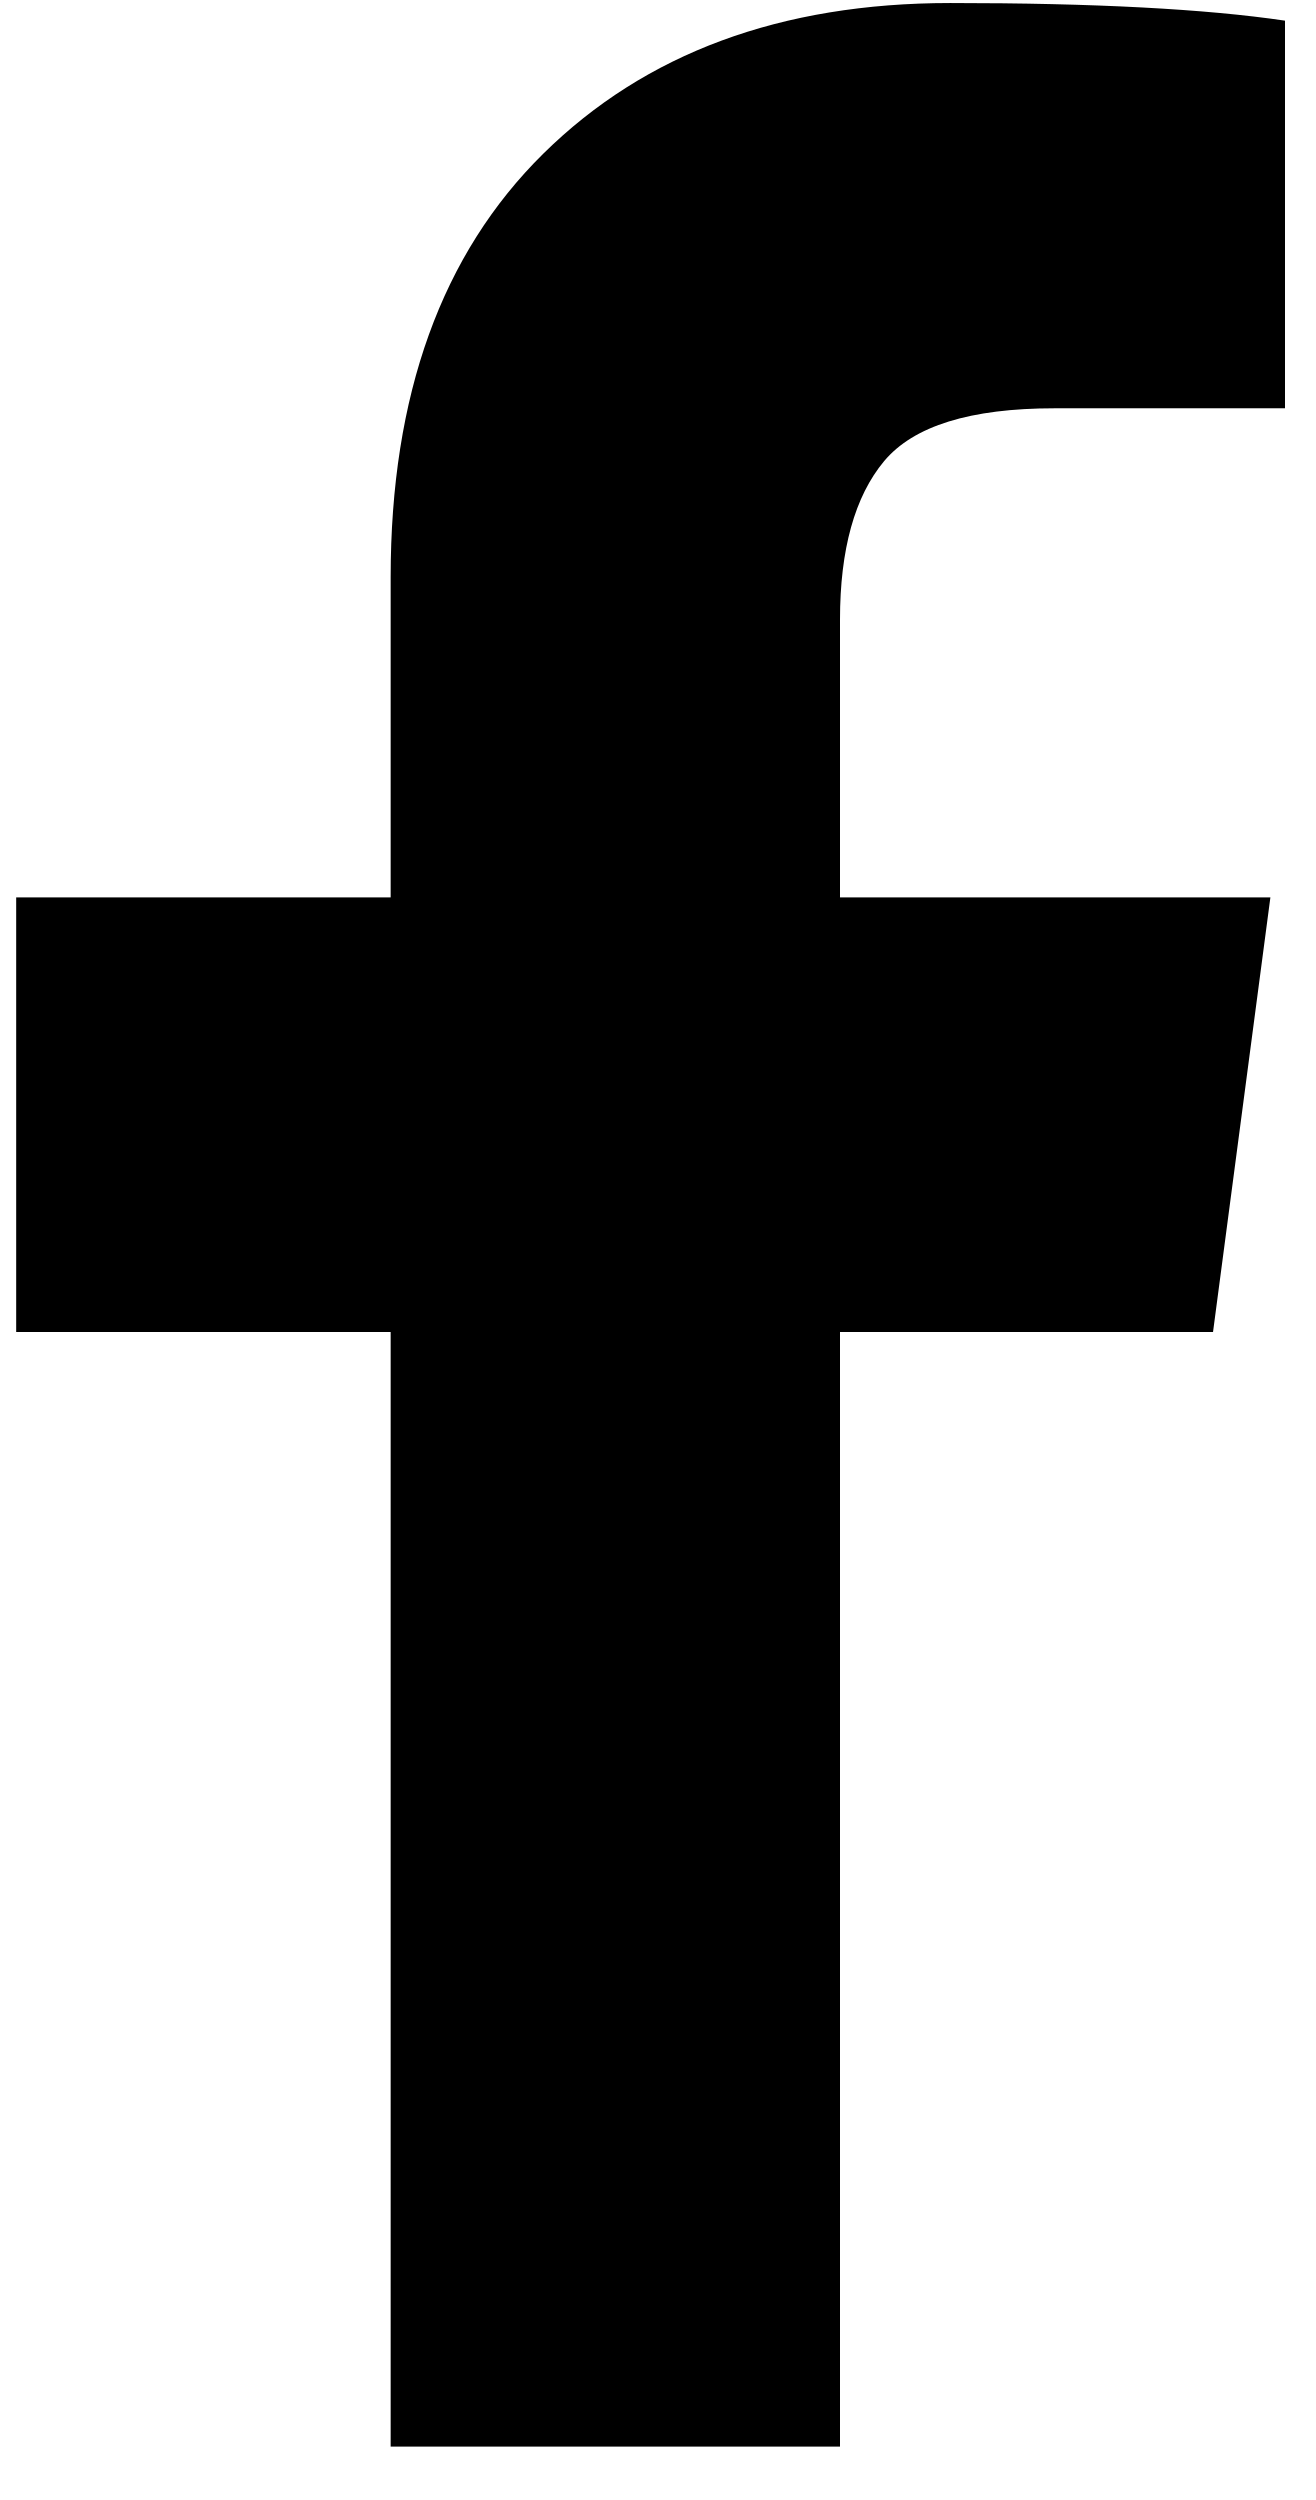
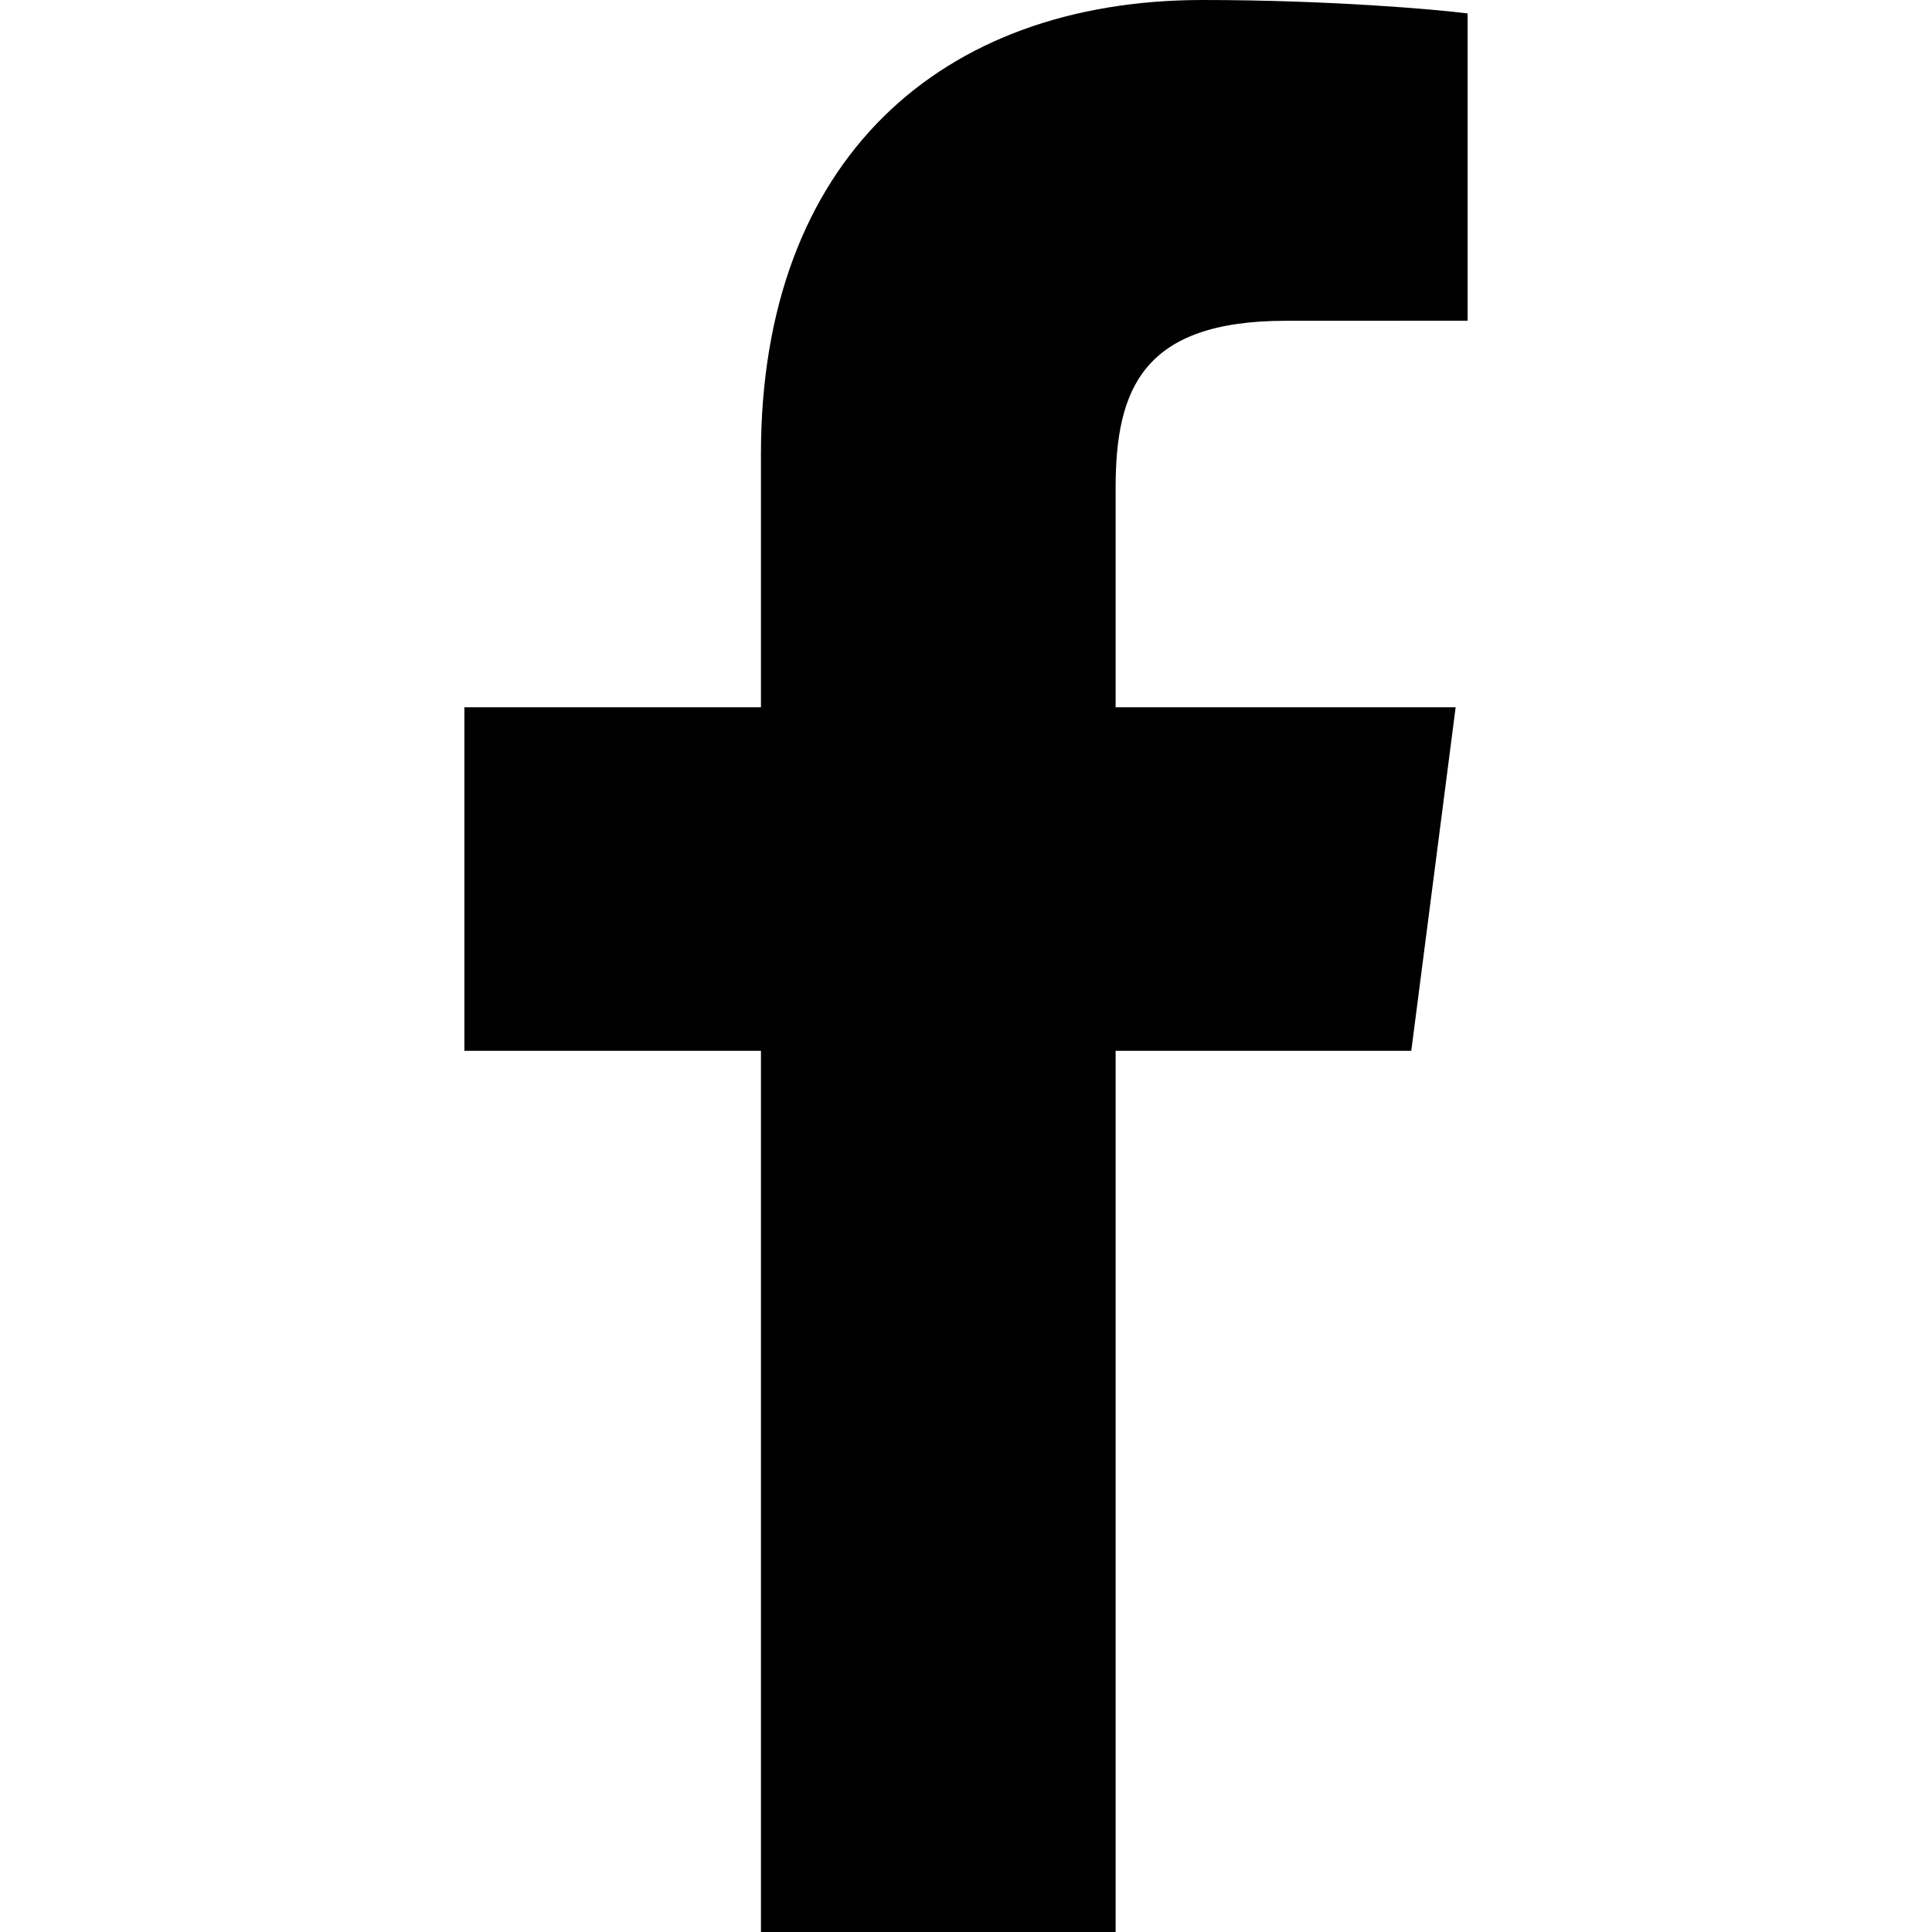
- <svg xmlns="http://www.w3.org/2000/svg" width="10" height="19" viewBox="0 0 10 19" version="1.1">
-   <defs />
-   <g id="Page-1" stroke="none" stroke-width="1" fill="none" fill-rule="evenodd">
-     <path d="M9.766,0.157 L9.766,3.103 L8.014,3.103 C7.374,3.103 6.943,3.237 6.719,3.505 C6.496,3.773 6.384,4.175 6.384,4.71 L6.384,6.82 L9.655,6.82 L9.219,10.123 L6.384,10.123 L6.384,18.594 L2.969,18.594 L2.969,10.123 L0.123,10.123 L0.123,6.82 L2.969,6.82 L2.969,4.387 C2.969,3.003 3.356,1.93 4.13,1.167 C4.904,0.404 5.934,0.023 7.222,0.023 C8.315,0.023 9.163,0.068 9.766,0.157 L9.766,0.157 Z" id="facebook" fill="#000000" />
+ <svg xmlns="http://www.w3.org/2000/svg" version="1.1" id="Capa_1" x="0px" y="0px" viewBox="0 0 155.139 155.139" style="enable-background:new 0 0 155.139 155.139;" xml:space="preserve">
+   <g>
+     <path id="f_1_" d="M89.584,155.139V84.378h23.742l3.562-27.585H89.584V39.184   c0-7.984,2.208-13.425,13.67-13.425l14.595-0.006V1.08C115.325,0.752,106.661,0,96.577,0C75.52,0,61.104,12.853,61.104,36.452   v20.341H37.29v27.585h23.814v70.761H89.584z" />
  </g>
+   <g>
+ </g>
+   <g>
+ </g>
+   <g>
+ </g>
+   <g>
+ </g>
+   <g>
+ </g>
+   <g>
+ </g>
+   <g>
+ </g>
+   <g>
+ </g>
+   <g>
+ </g>
+   <g>
+ </g>
+   <g>
+ </g>
+   <g>
+ </g>
+   <g>
+ </g>
+   <g>
+ </g>
+   <g>
+ </g>
</svg>
